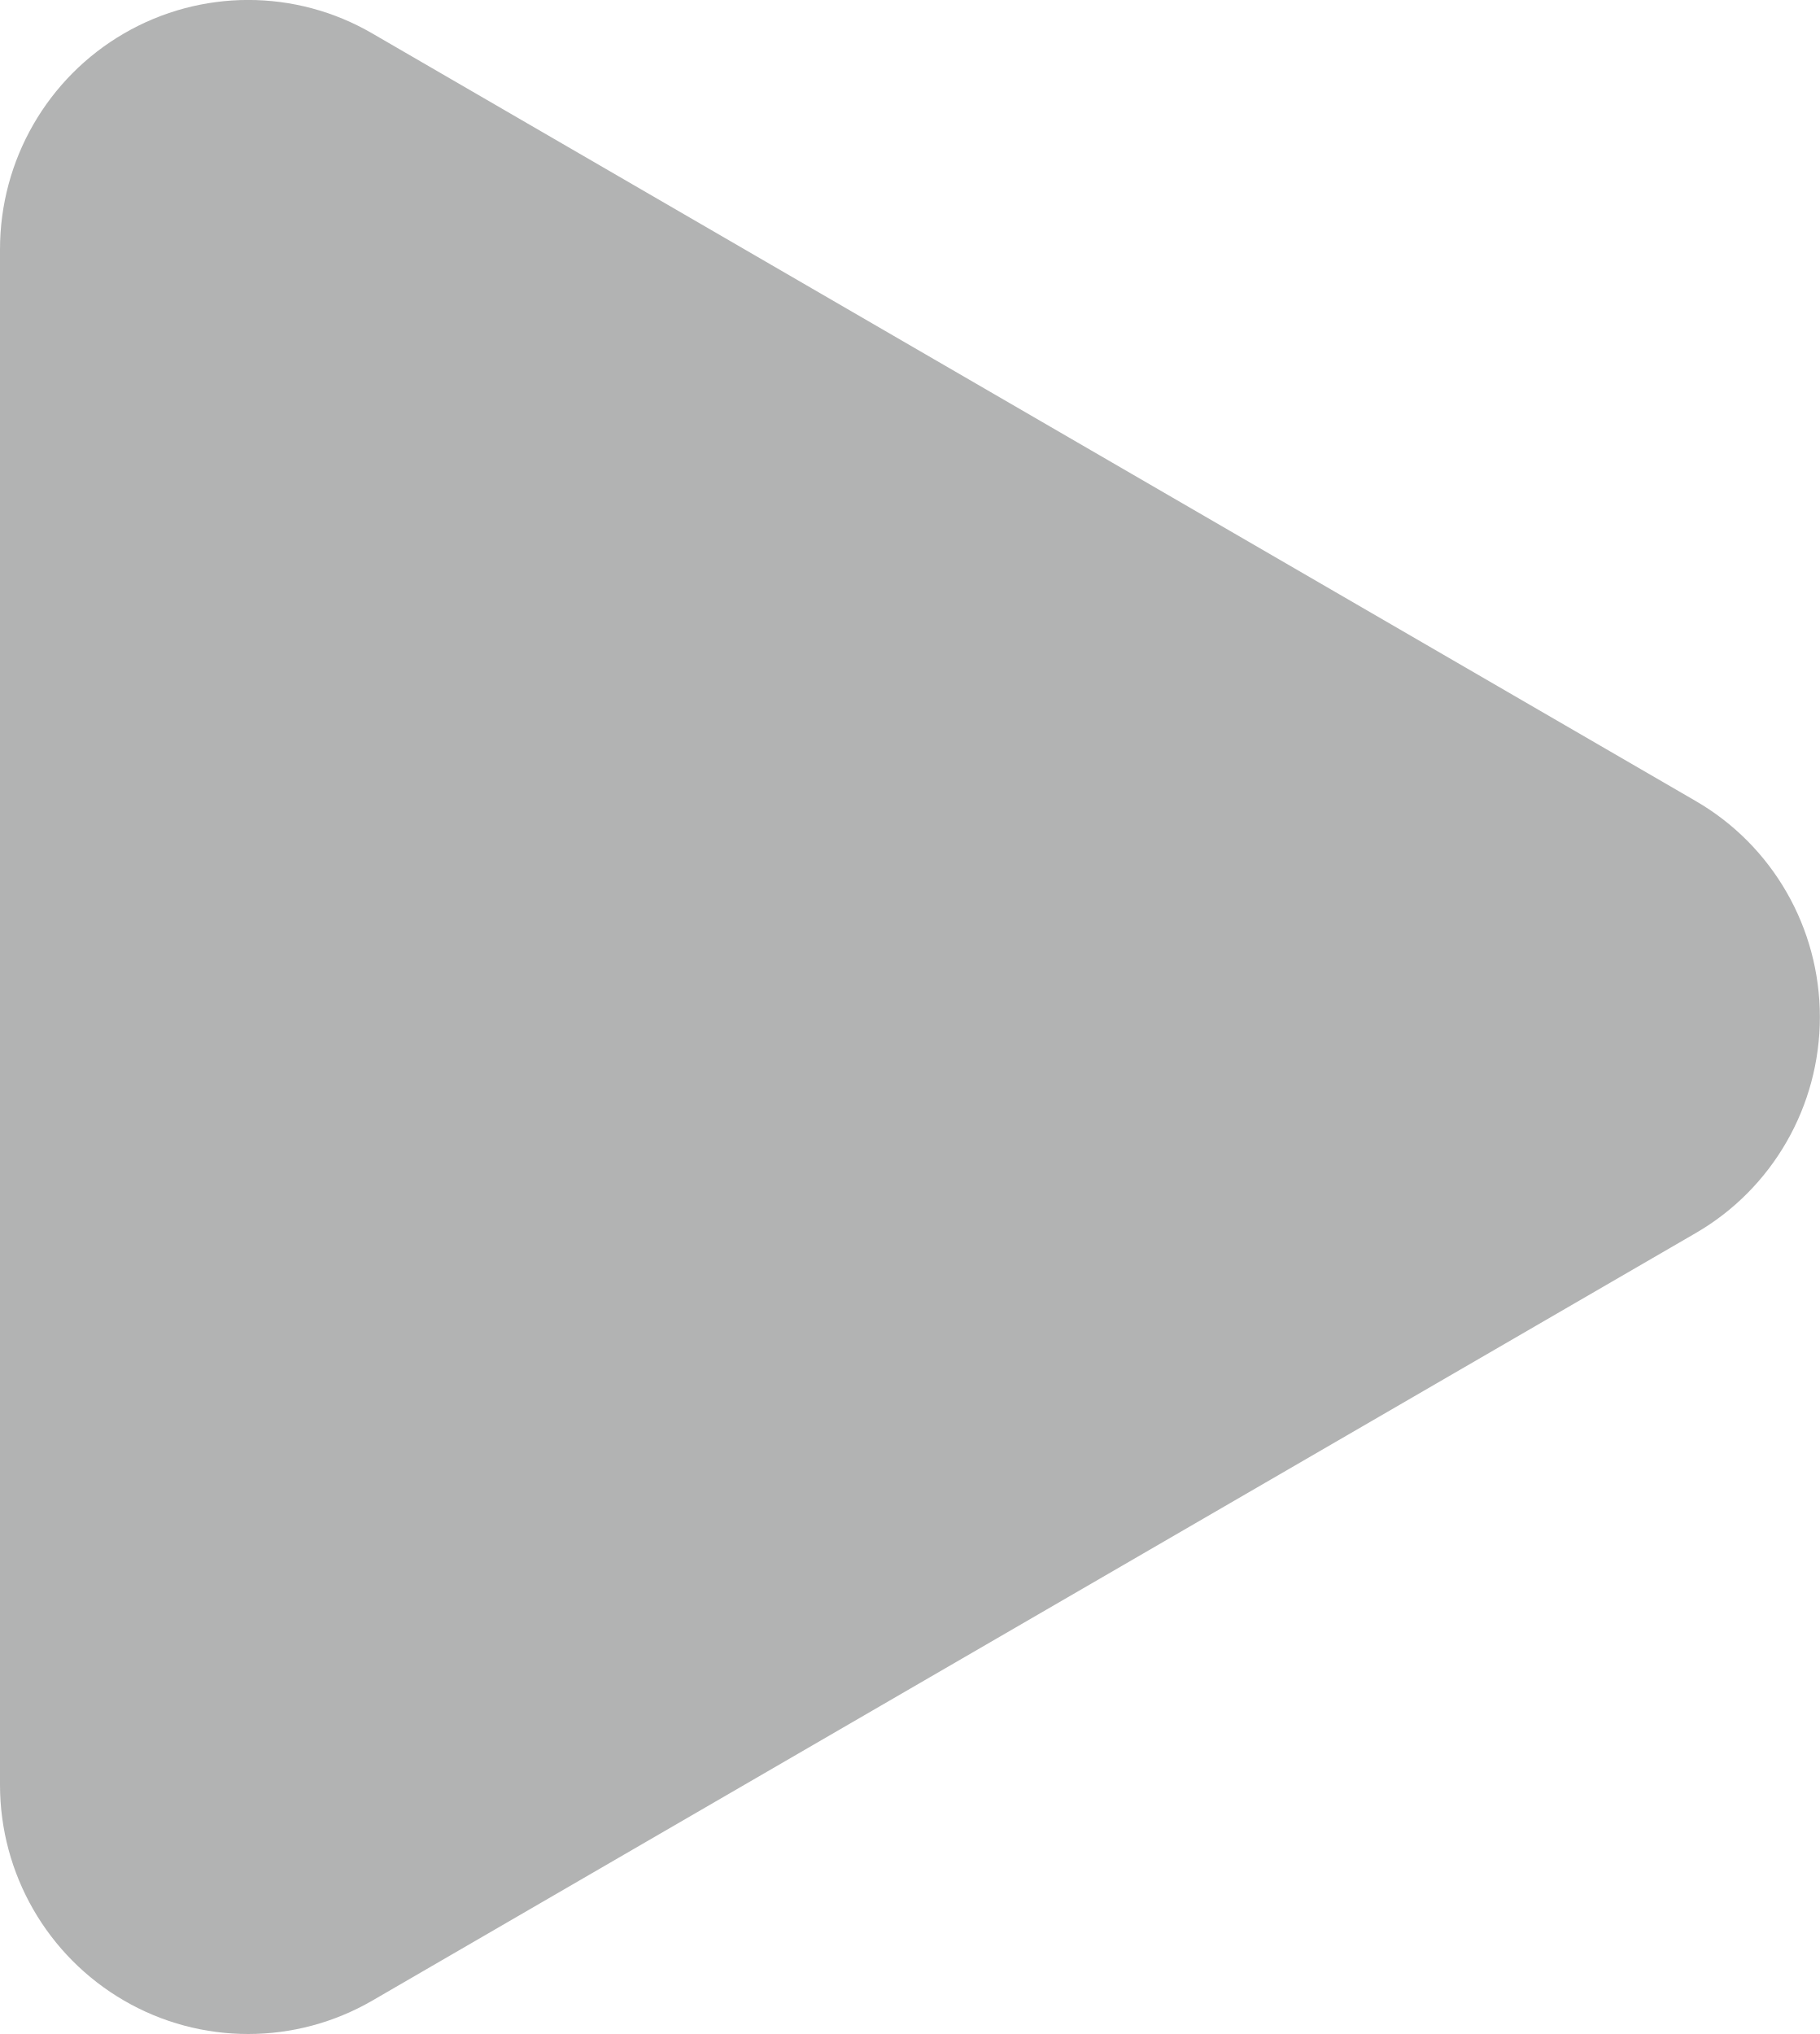
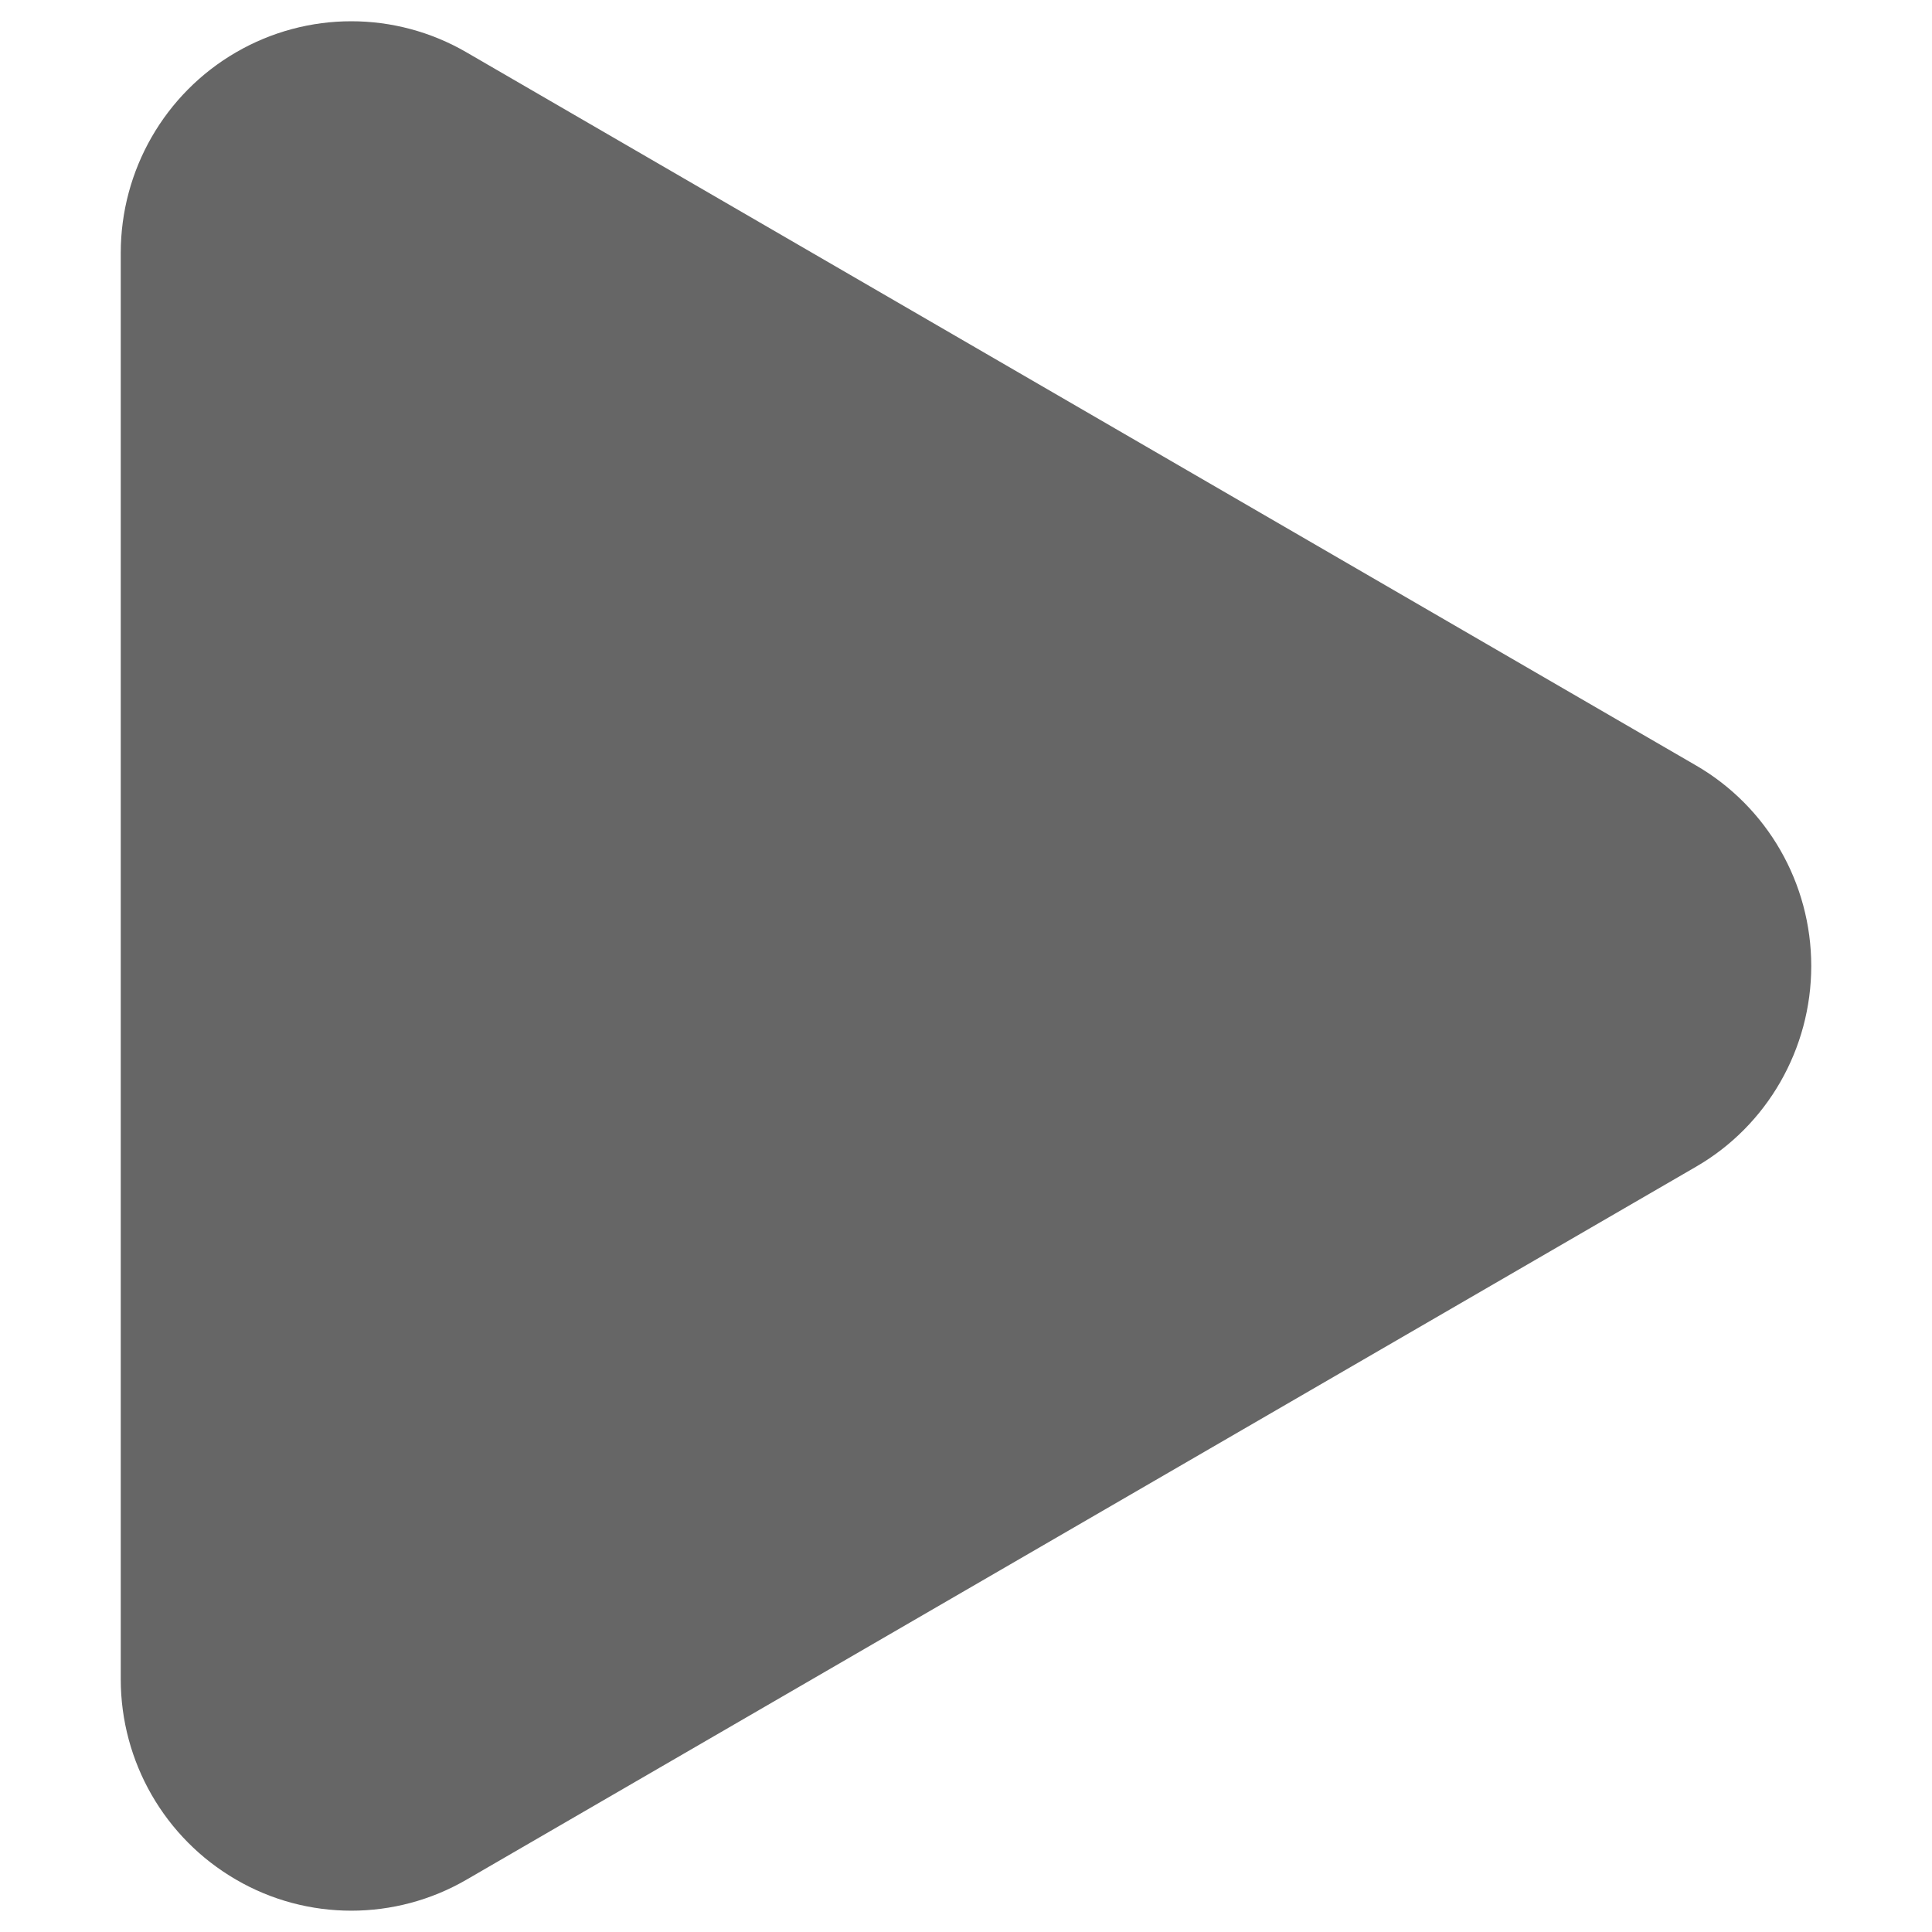
- <svg xmlns="http://www.w3.org/2000/svg" version="1.1" id="Layer_1" x="0px" y="0px" width="17px" height="19px" viewBox="0 0 17 19" enable-background="new 0 0 17 19" xml:space="preserve">
-   <path fill="#B2B3B3" d="M15.841,7.483L3.477,0.312c-0.717-0.417-1.601-0.416-2.318,0C0.442,0.728,0,1.497,0,2.329v14.343  c0,0.832,0.442,1.6,1.159,2.016C1.517,18.896,1.918,19,2.318,19s0.801-0.104,1.16-0.312l12.363-7.17C16.559,11.102,17,10.332,17,9.5  S16.559,7.899,15.841,7.483z" />
+ <svg xmlns="http://www.w3.org/2000/svg" version="1.1" id="Layer_1" x="0px" y="0px" width="32px" height="32px" viewBox="0 0 32 32" enable-background="new 0 0 32 32" xml:space="preserve">
+   <path fill="#666666" d="M28.091,12.678L7.727,0.867c-1.182-0.687-2.637-0.686-3.818,0C2.728,1.552,2,2.819,2,4.189v23.623  c0,1.37,0.728,2.635,1.909,3.32c0.589,0.344,1.25,0.515,1.909,0.515s1.319-0.171,1.911-0.515l20.362-11.807  C29.273,18.642,30,17.37,30,16S29.273,13.363,28.091,12.678z" />
</svg>
